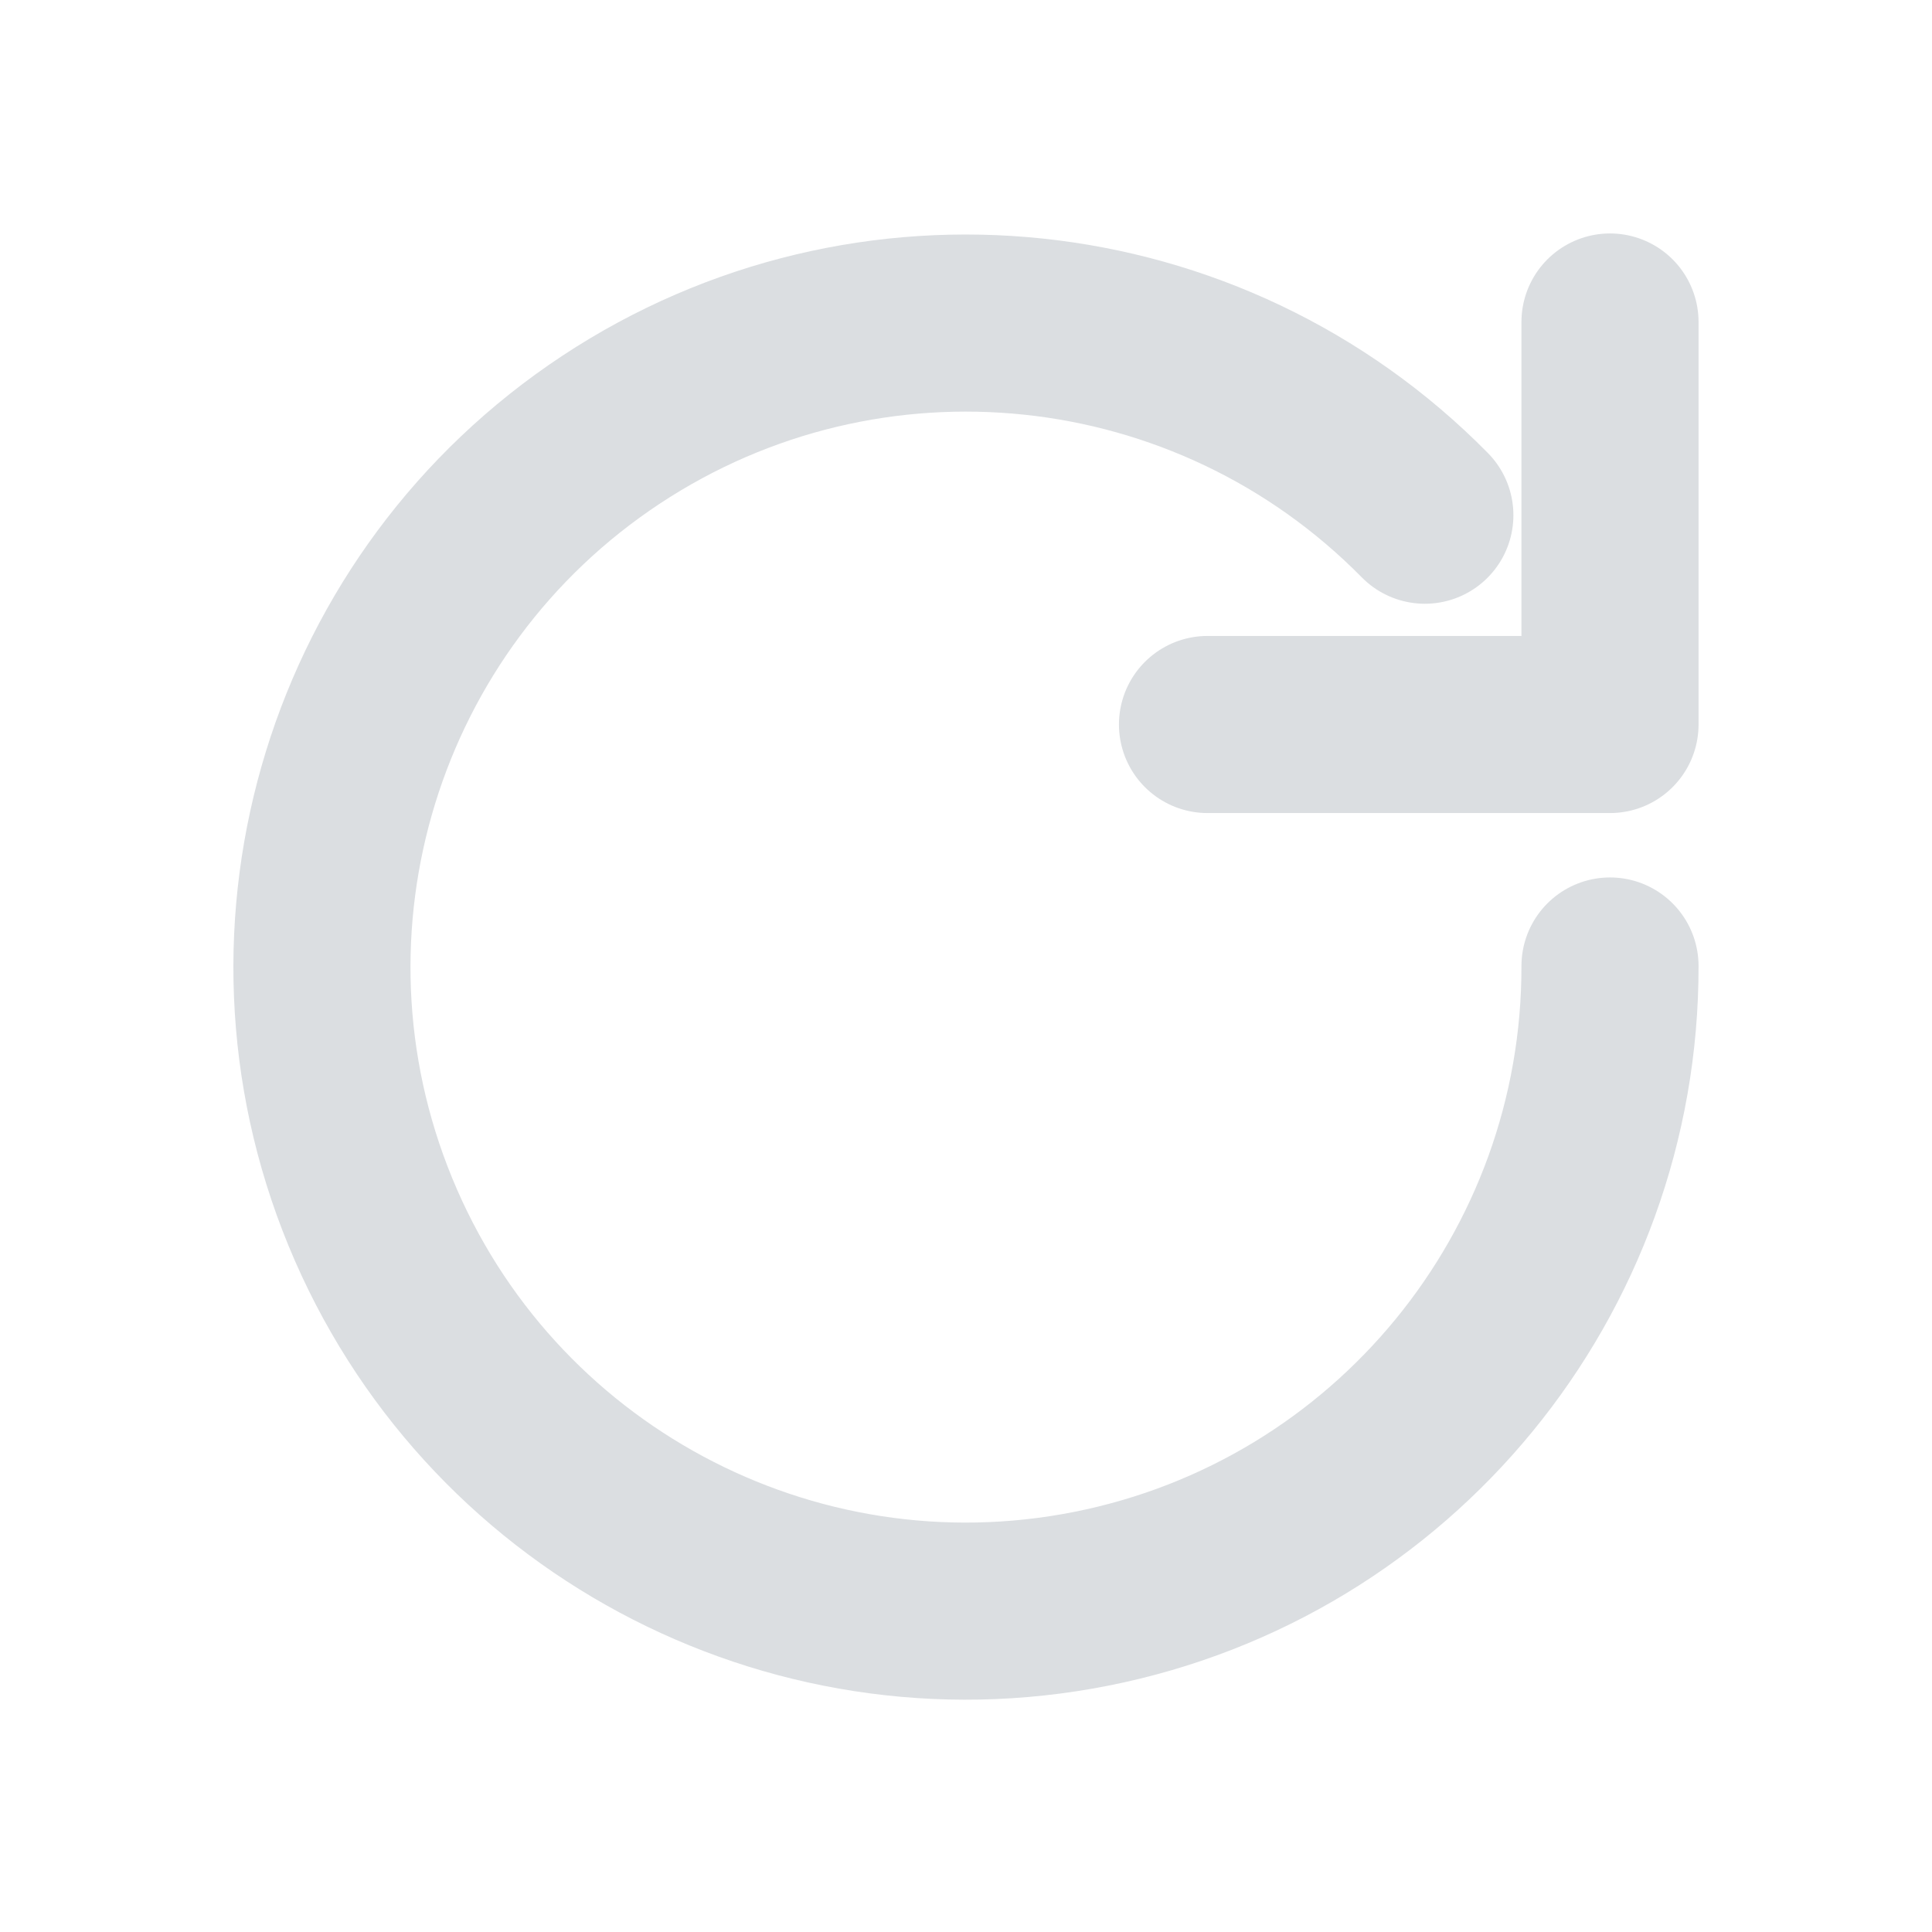
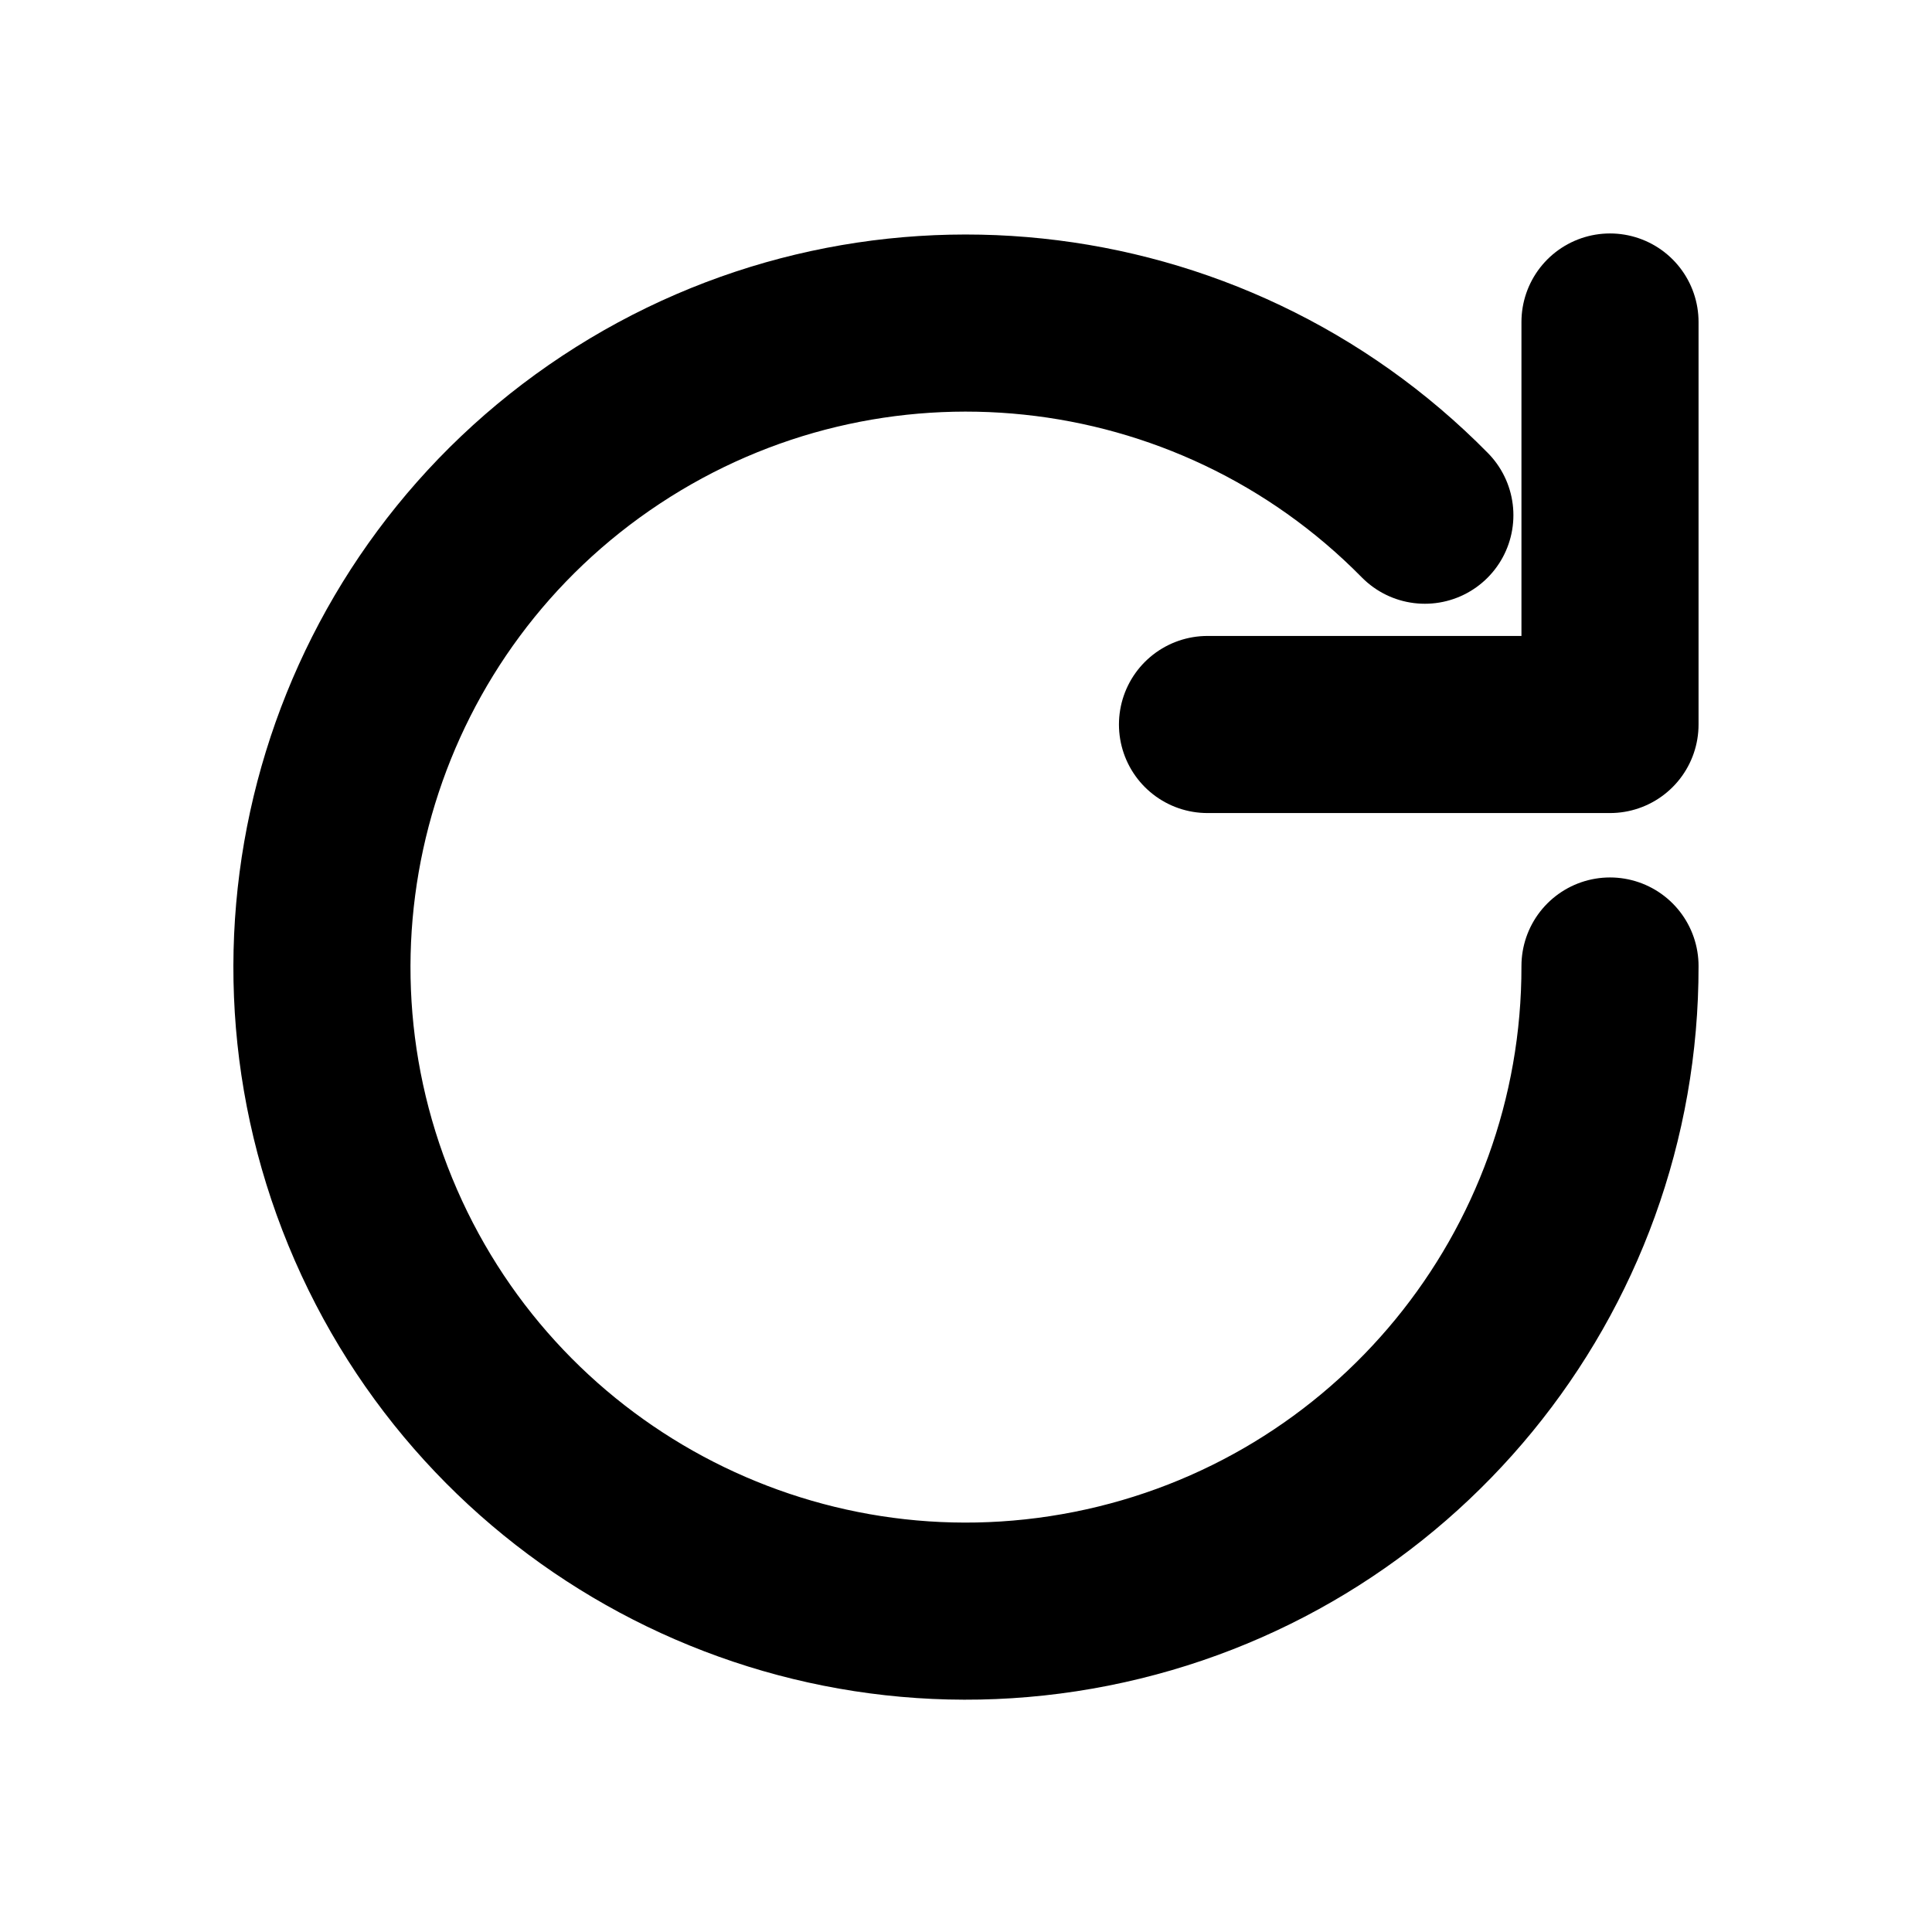
- <svg xmlns="http://www.w3.org/2000/svg" width="16" height="16" viewBox="0 0 24 24" fill="none" stroke="#dbdee1" stroke-width="2.2" stroke-linecap="round" stroke-linejoin="round">
+ <svg xmlns="http://www.w3.org/2000/svg" width="16" height="16" viewBox="0 0 24 24" fill="none" stroke="currentColor" stroke-width="2.2" stroke-linecap="round" stroke-linejoin="round">
  <path d="M20 12a8 8 0 1 1-2.3-5.6" />
  <path d="M20 4v5h-5" />
</svg>
